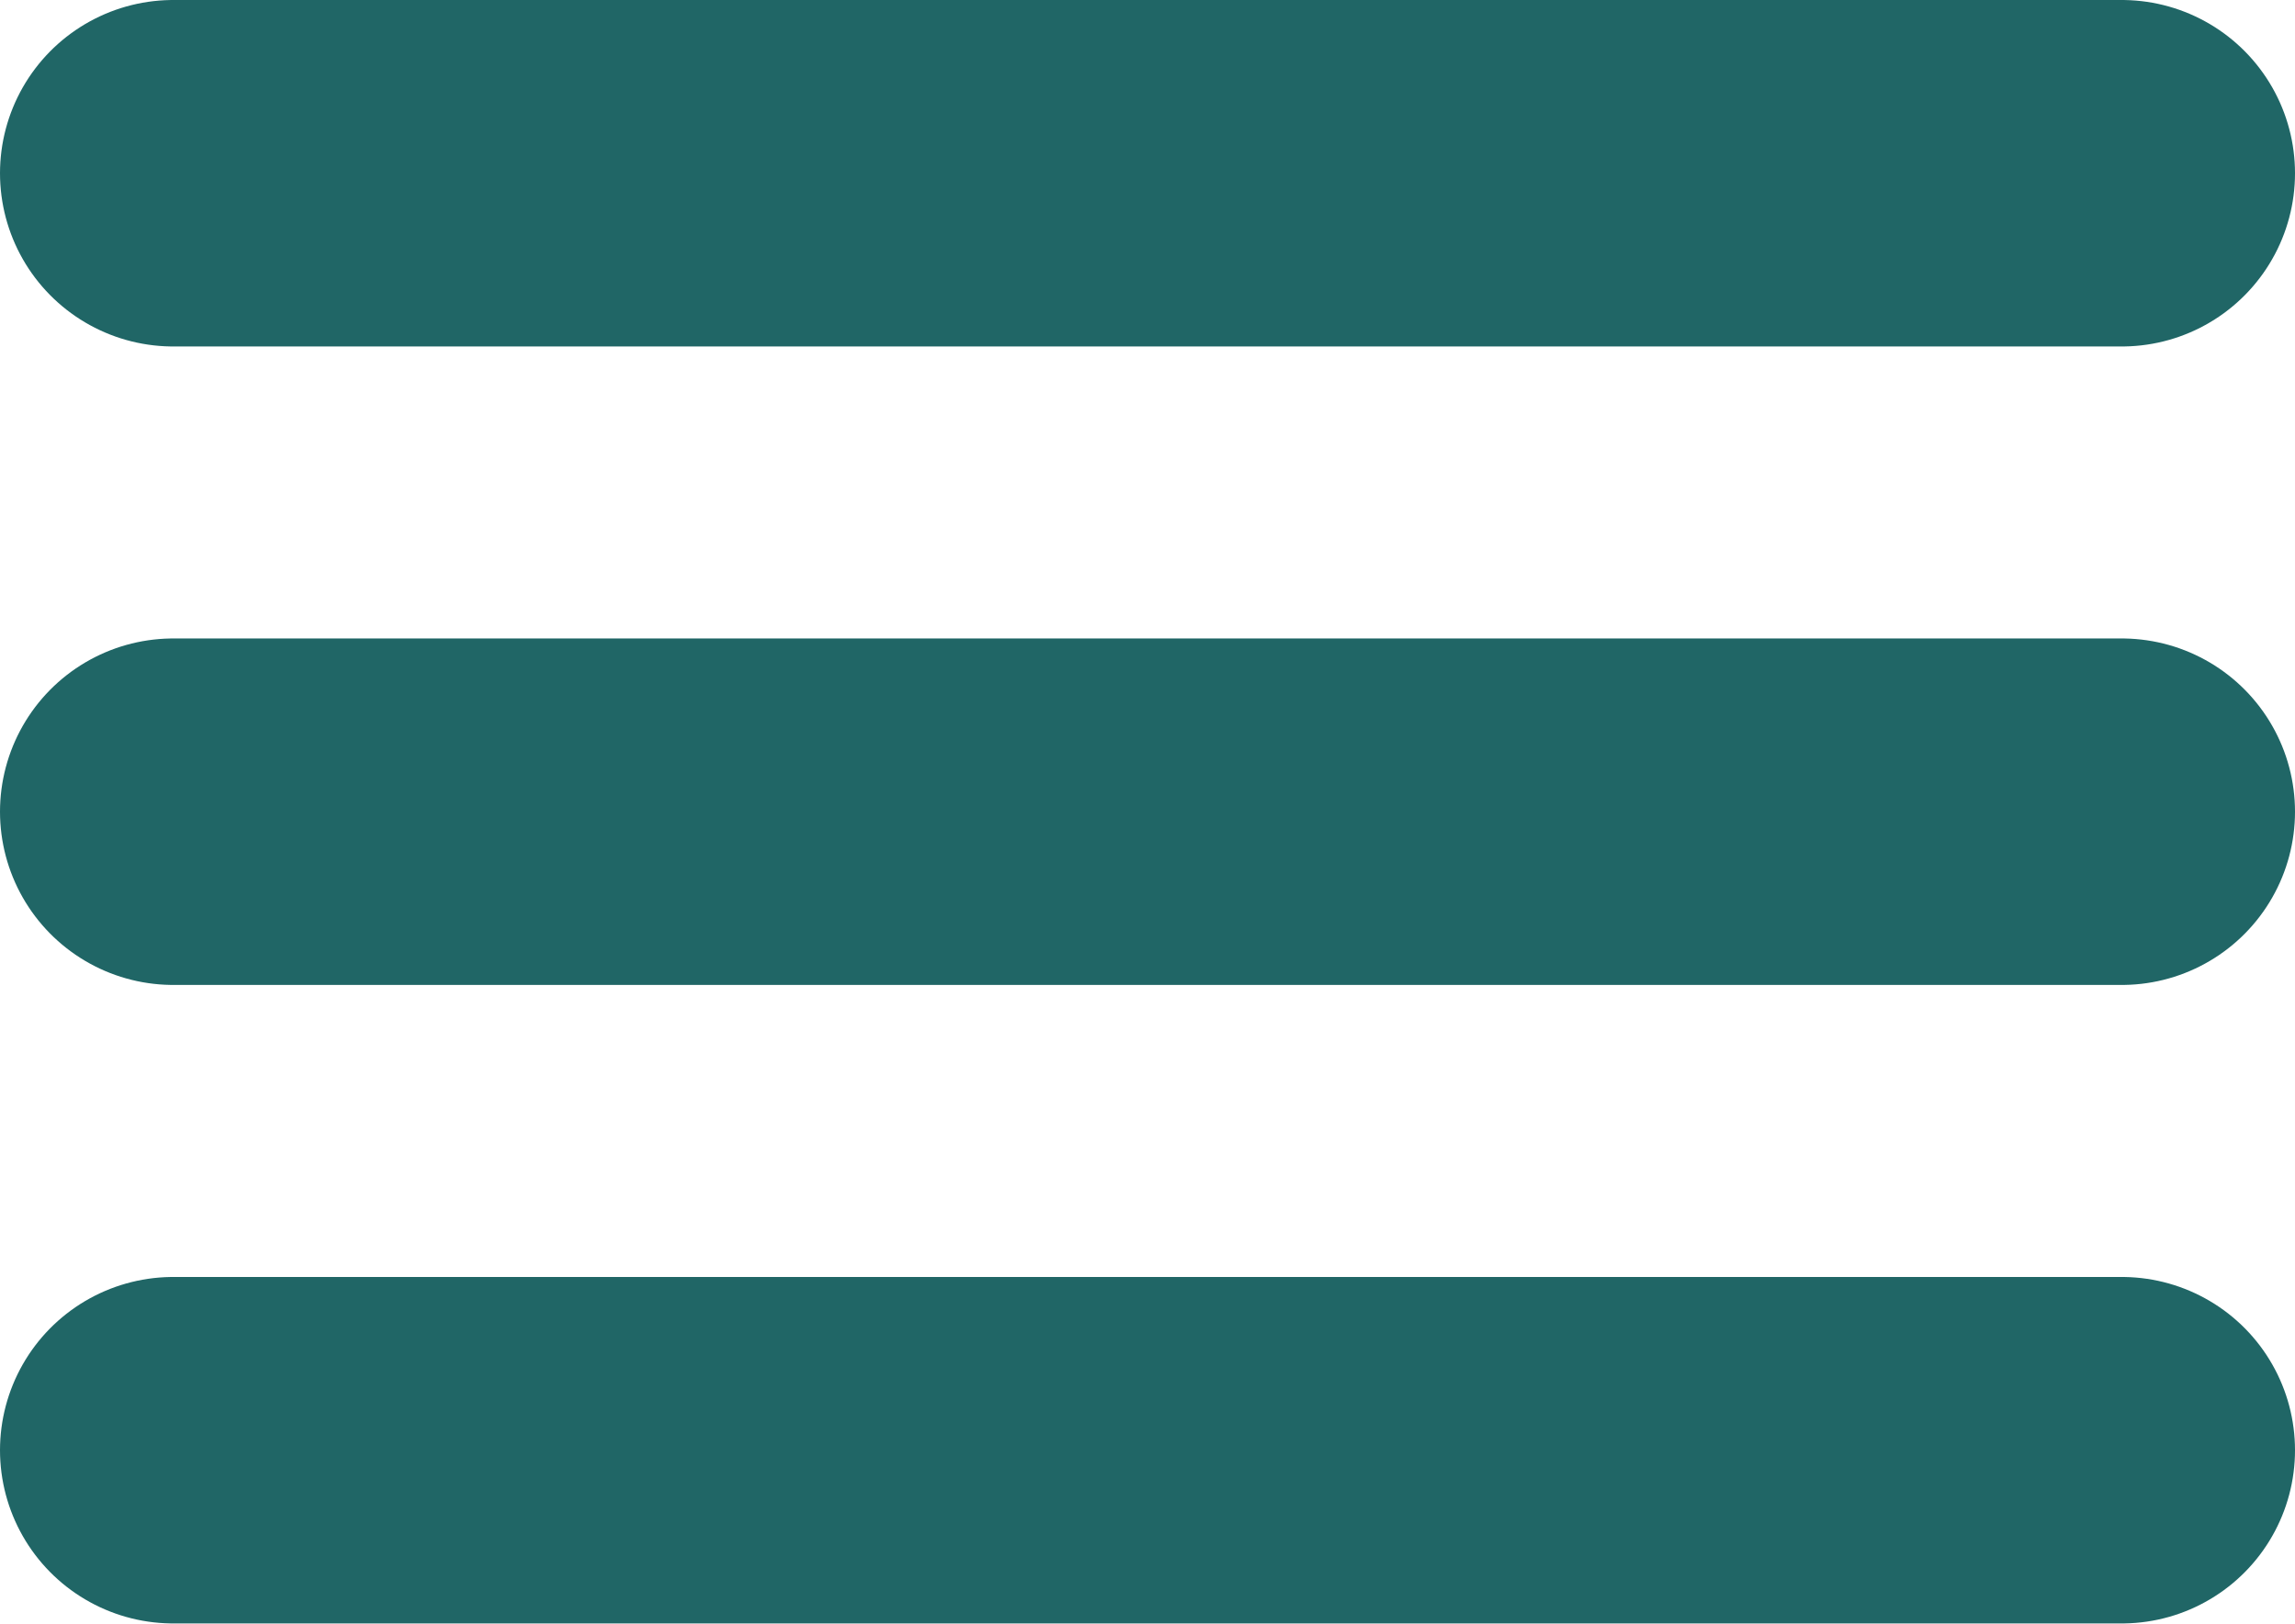
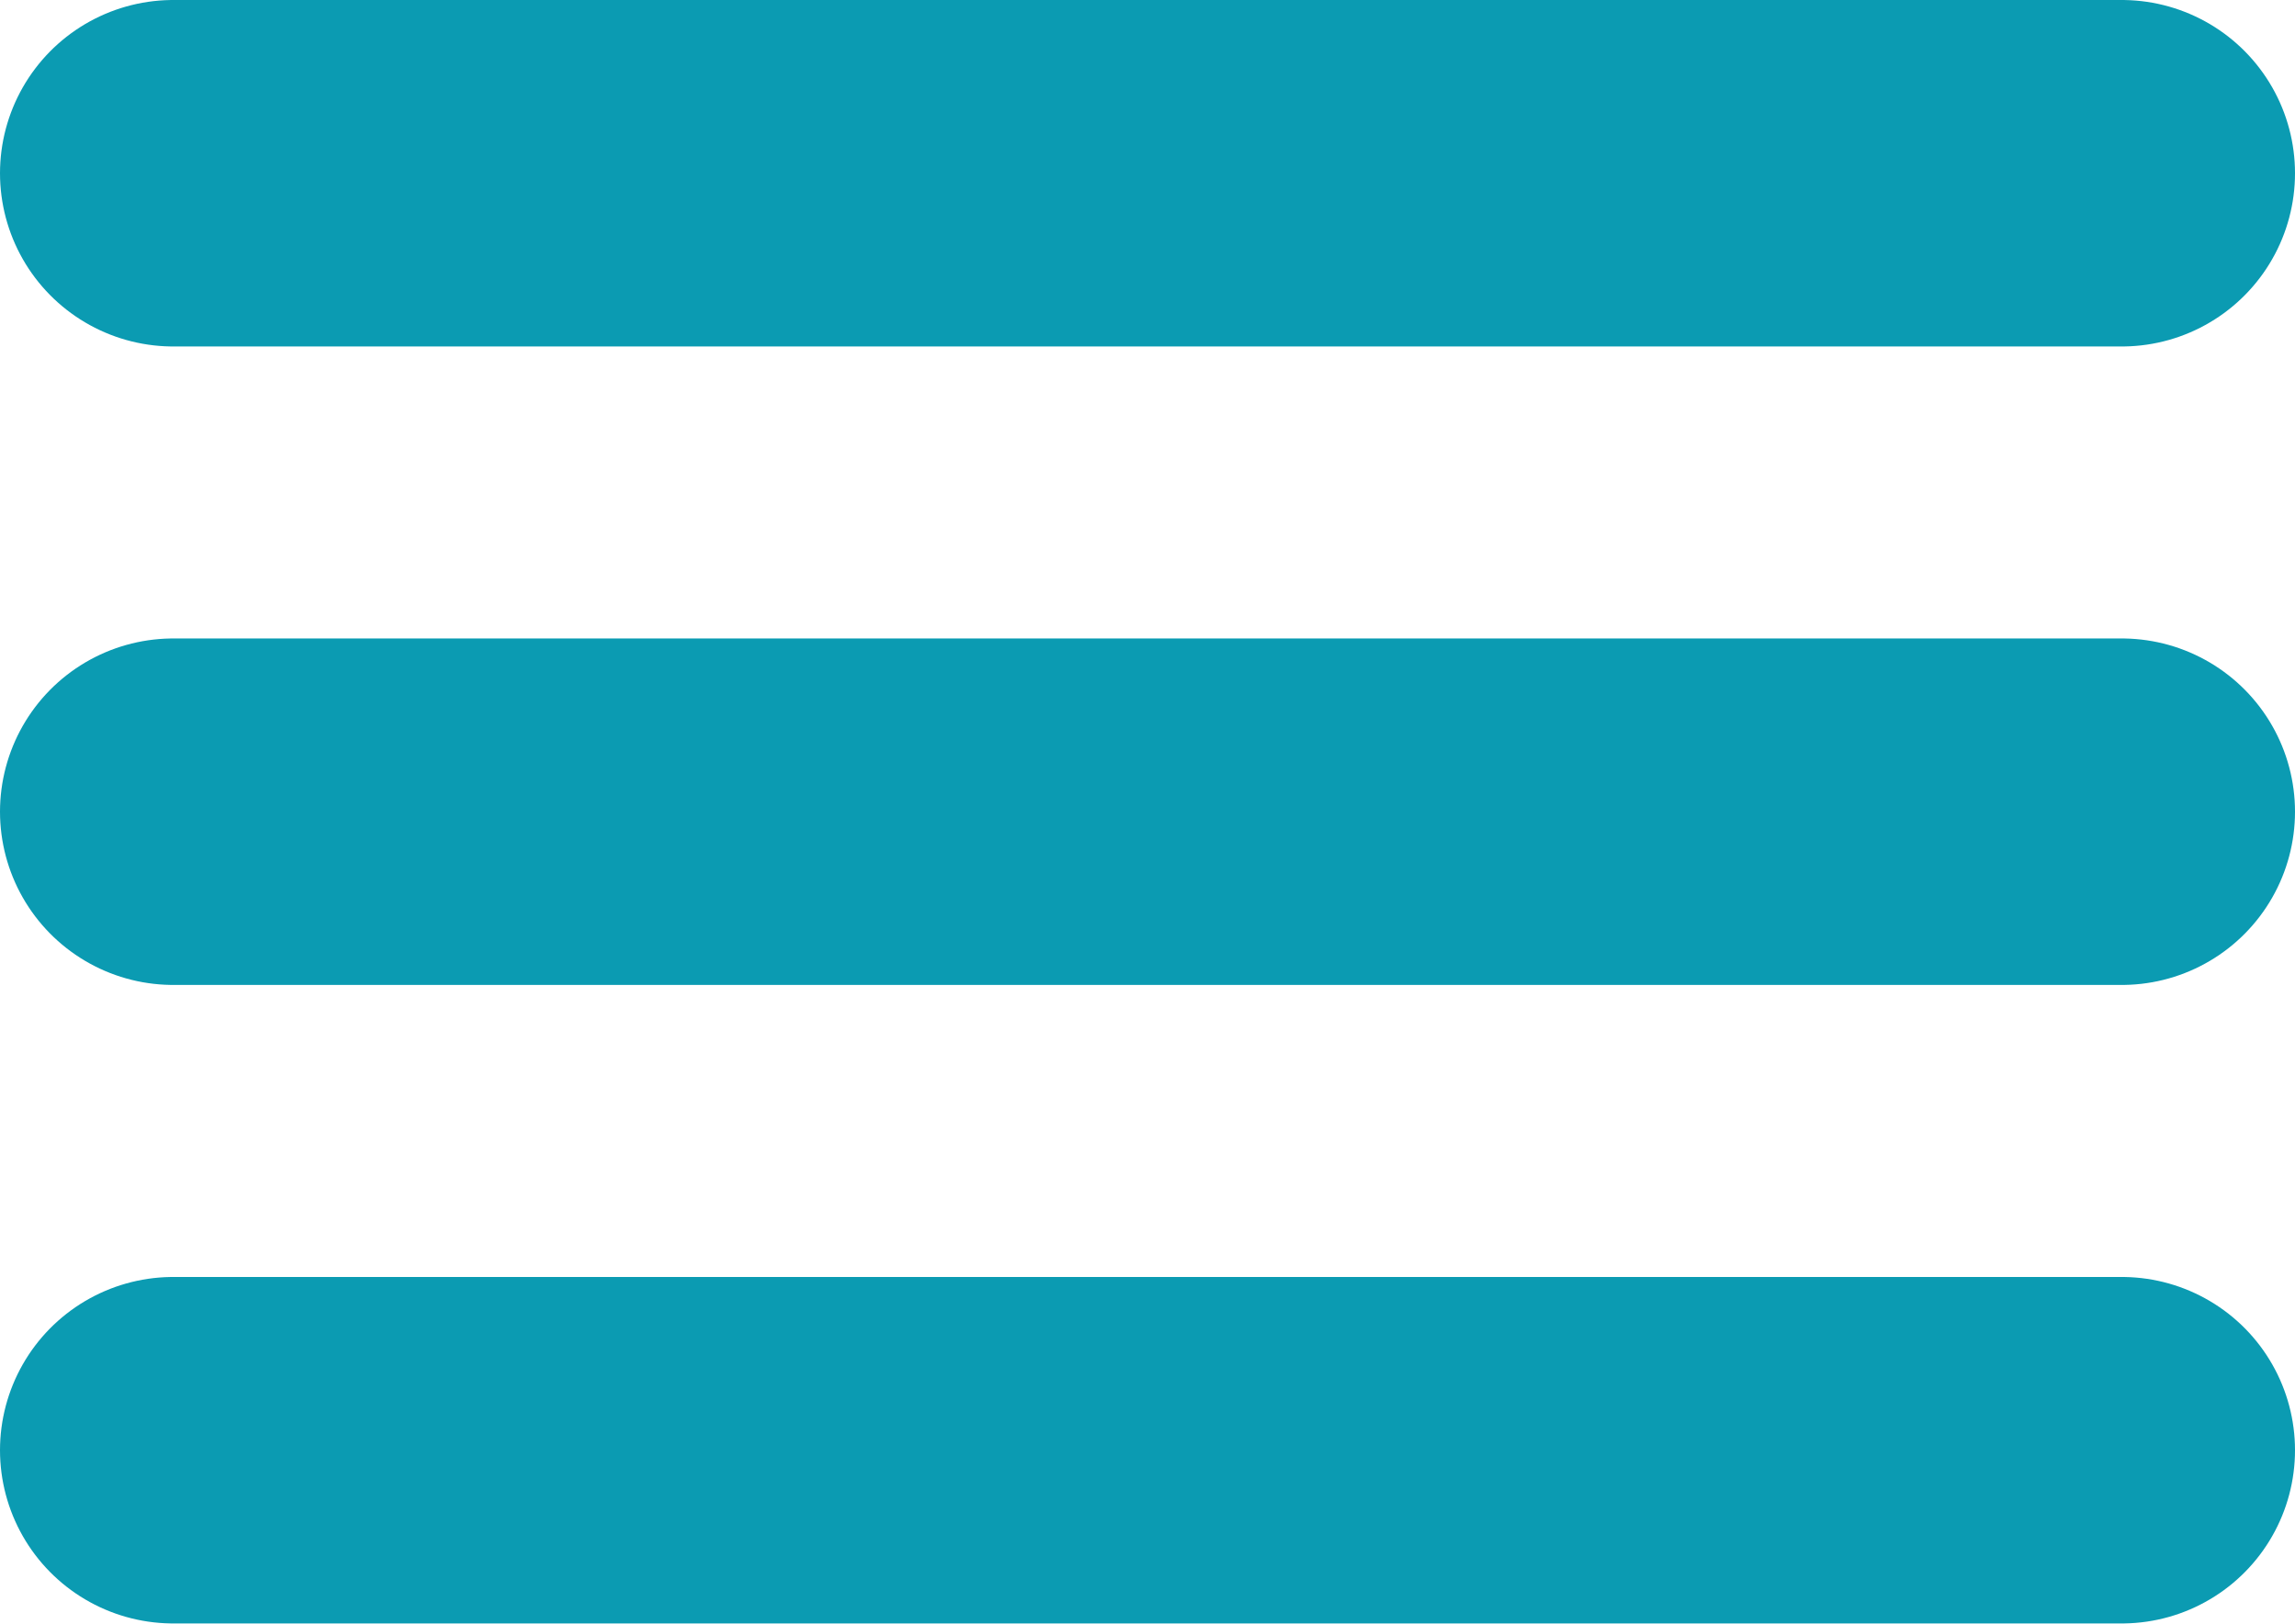
<svg xmlns="http://www.w3.org/2000/svg" width="52.993" height="37.485" viewBox="0 0 52.993 37.485">
  <g id="Menu_Close" data-name="Menu &gt; Close" transform="translate(4 4)">
-     <line id="Linha_1" data-name="Linha 1" x2="44.993" fill="none" stroke="#206666" stroke-linecap="round" stroke-width="8" />
-     <line id="Linha_2" data-name="Linha 2" x2="44.993" transform="translate(0 14.742)" fill="none" stroke="#206666" stroke-linecap="round" stroke-width="8" />
-     <line id="Linha_3" data-name="Linha 3" x2="44.993" transform="translate(0 29.485)" fill="none" stroke="#206666" stroke-linecap="round" stroke-width="8" />
+     <line id="Linha_1" data-name="Linha 1" x2="44.993" fill="none" stroke="#0b9bb2" stroke-linecap="round" stroke-width="8" />
+     <line id="Linha_2" data-name="Linha 2" x2="44.993" transform="translate(0 14.742)" fill="none" stroke="#0b9bb2" stroke-linecap="round" stroke-width="8" />
+     <line id="Linha_3" data-name="Linha 3" x2="44.993" transform="translate(0 29.485)" fill="none" stroke="#0b9bb2" stroke-linecap="round" stroke-width="8" />
  </g>
</svg>
